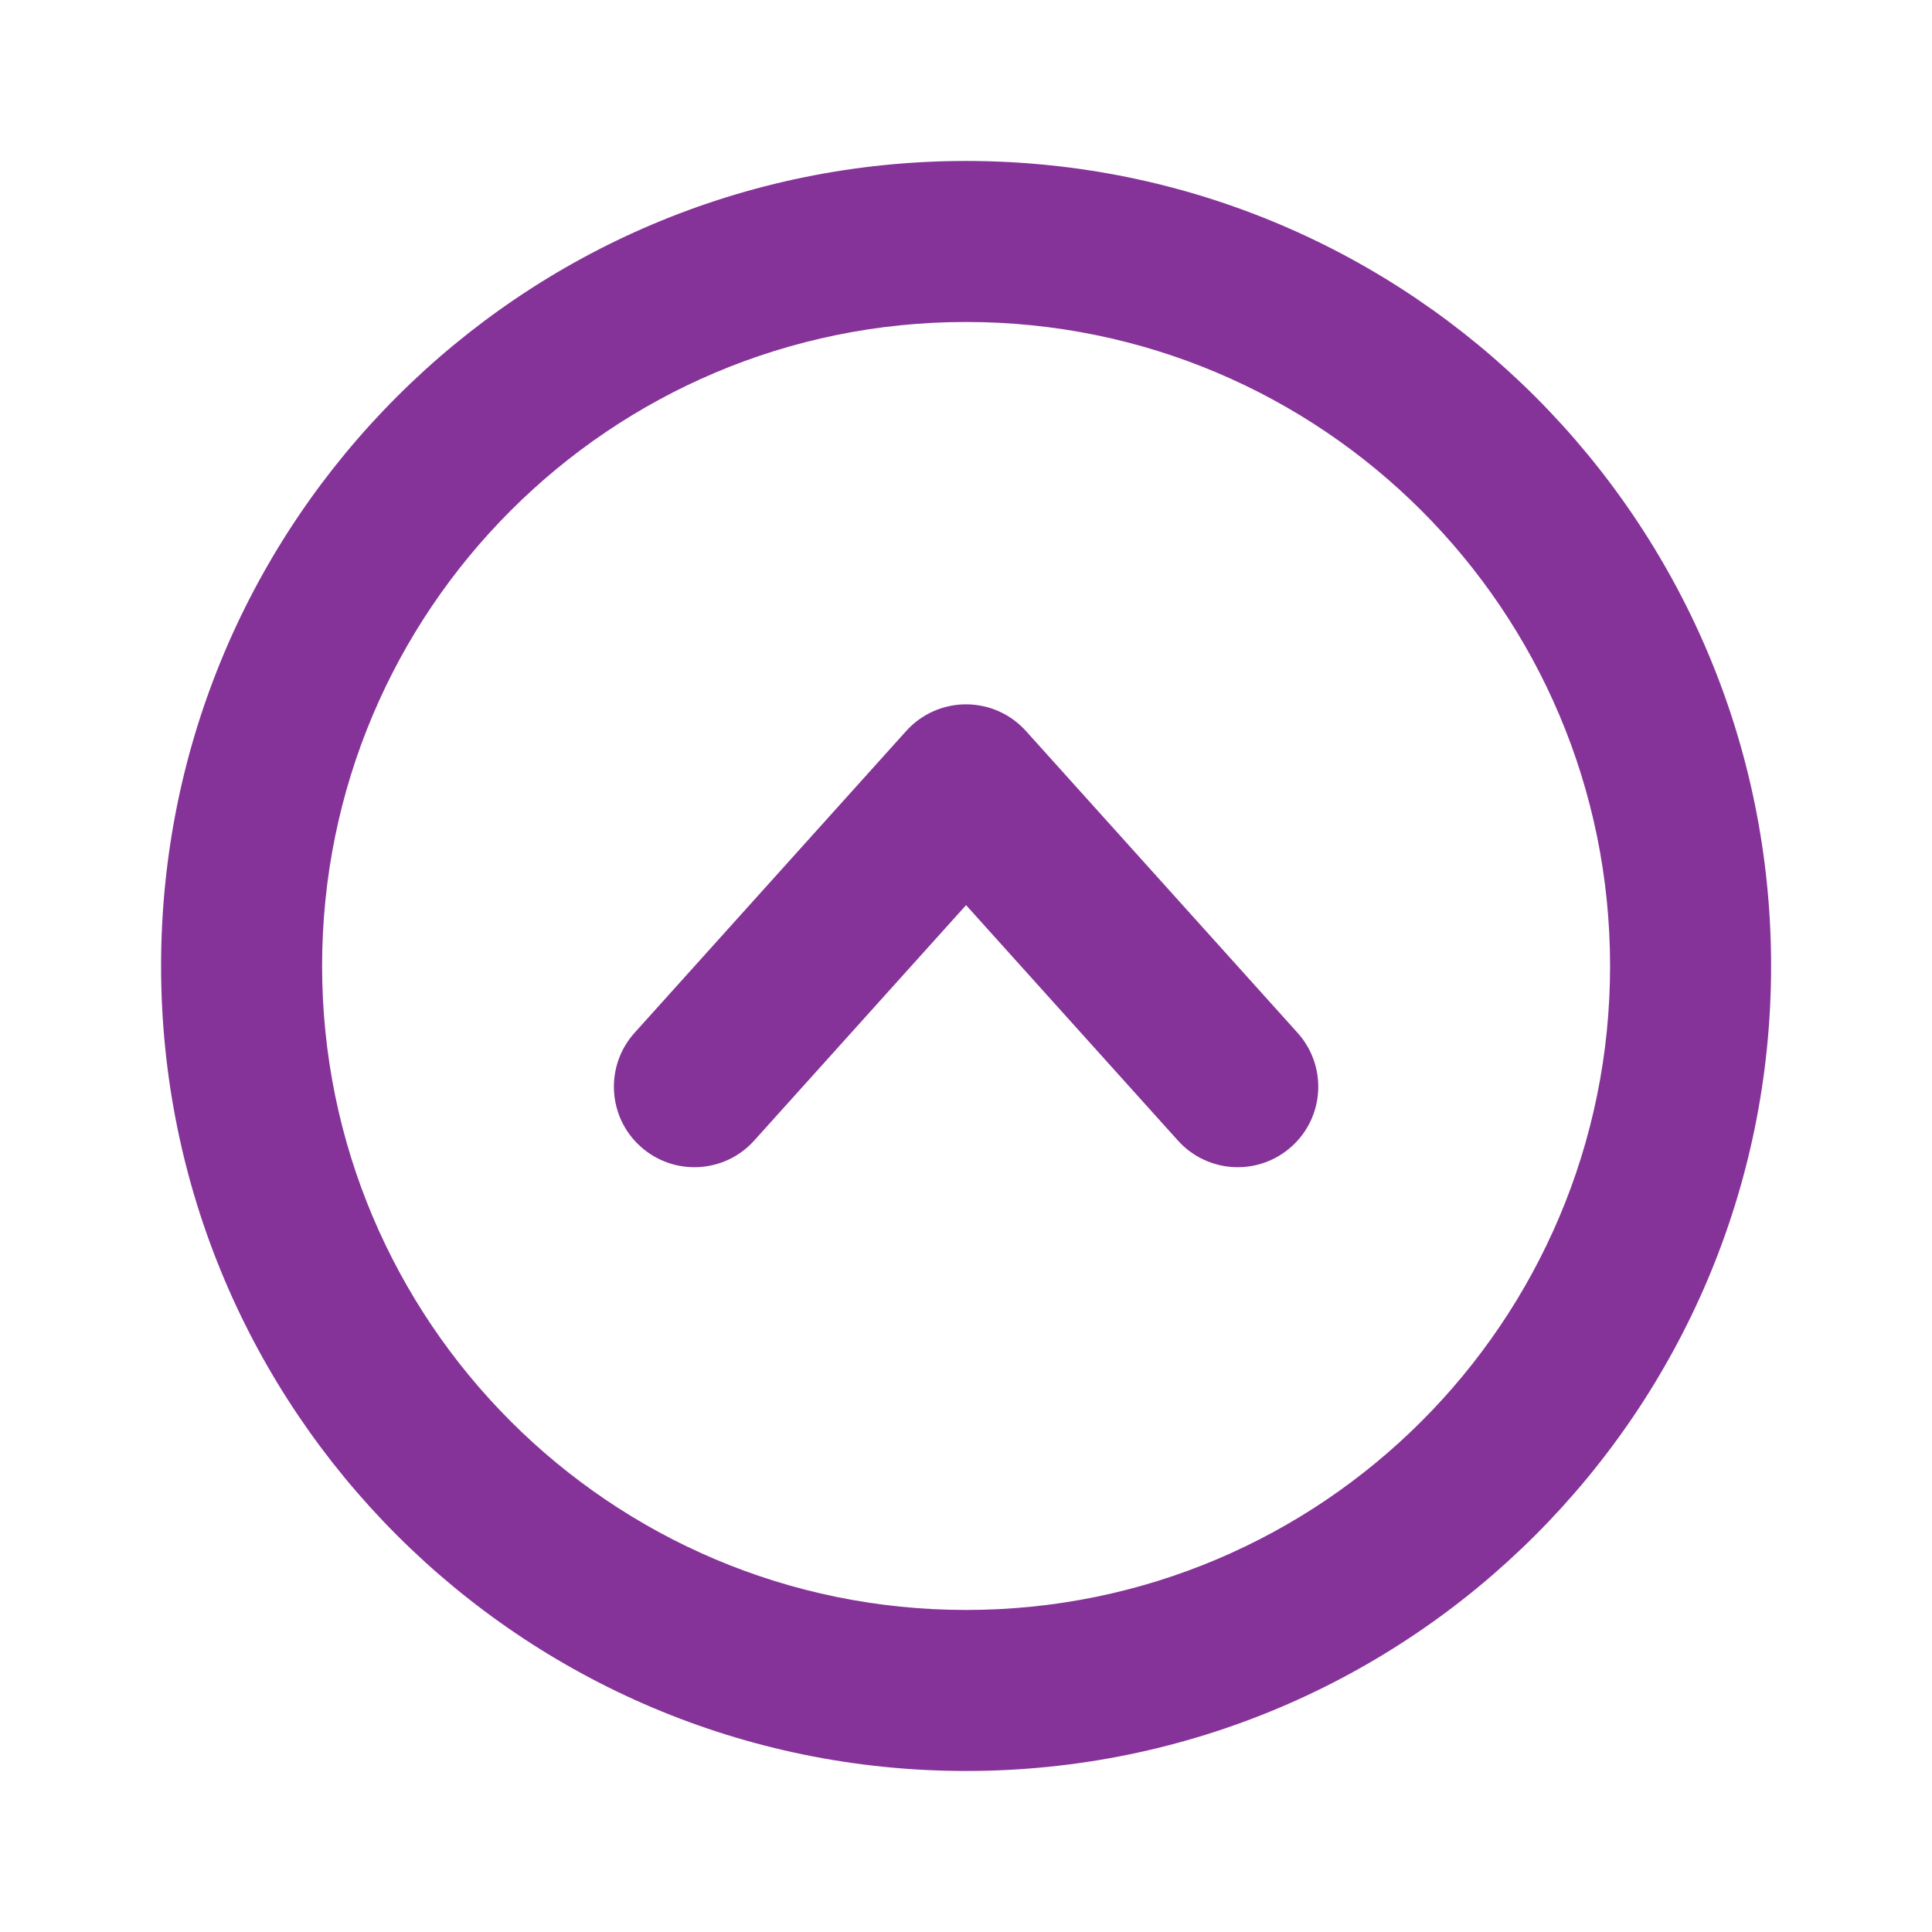
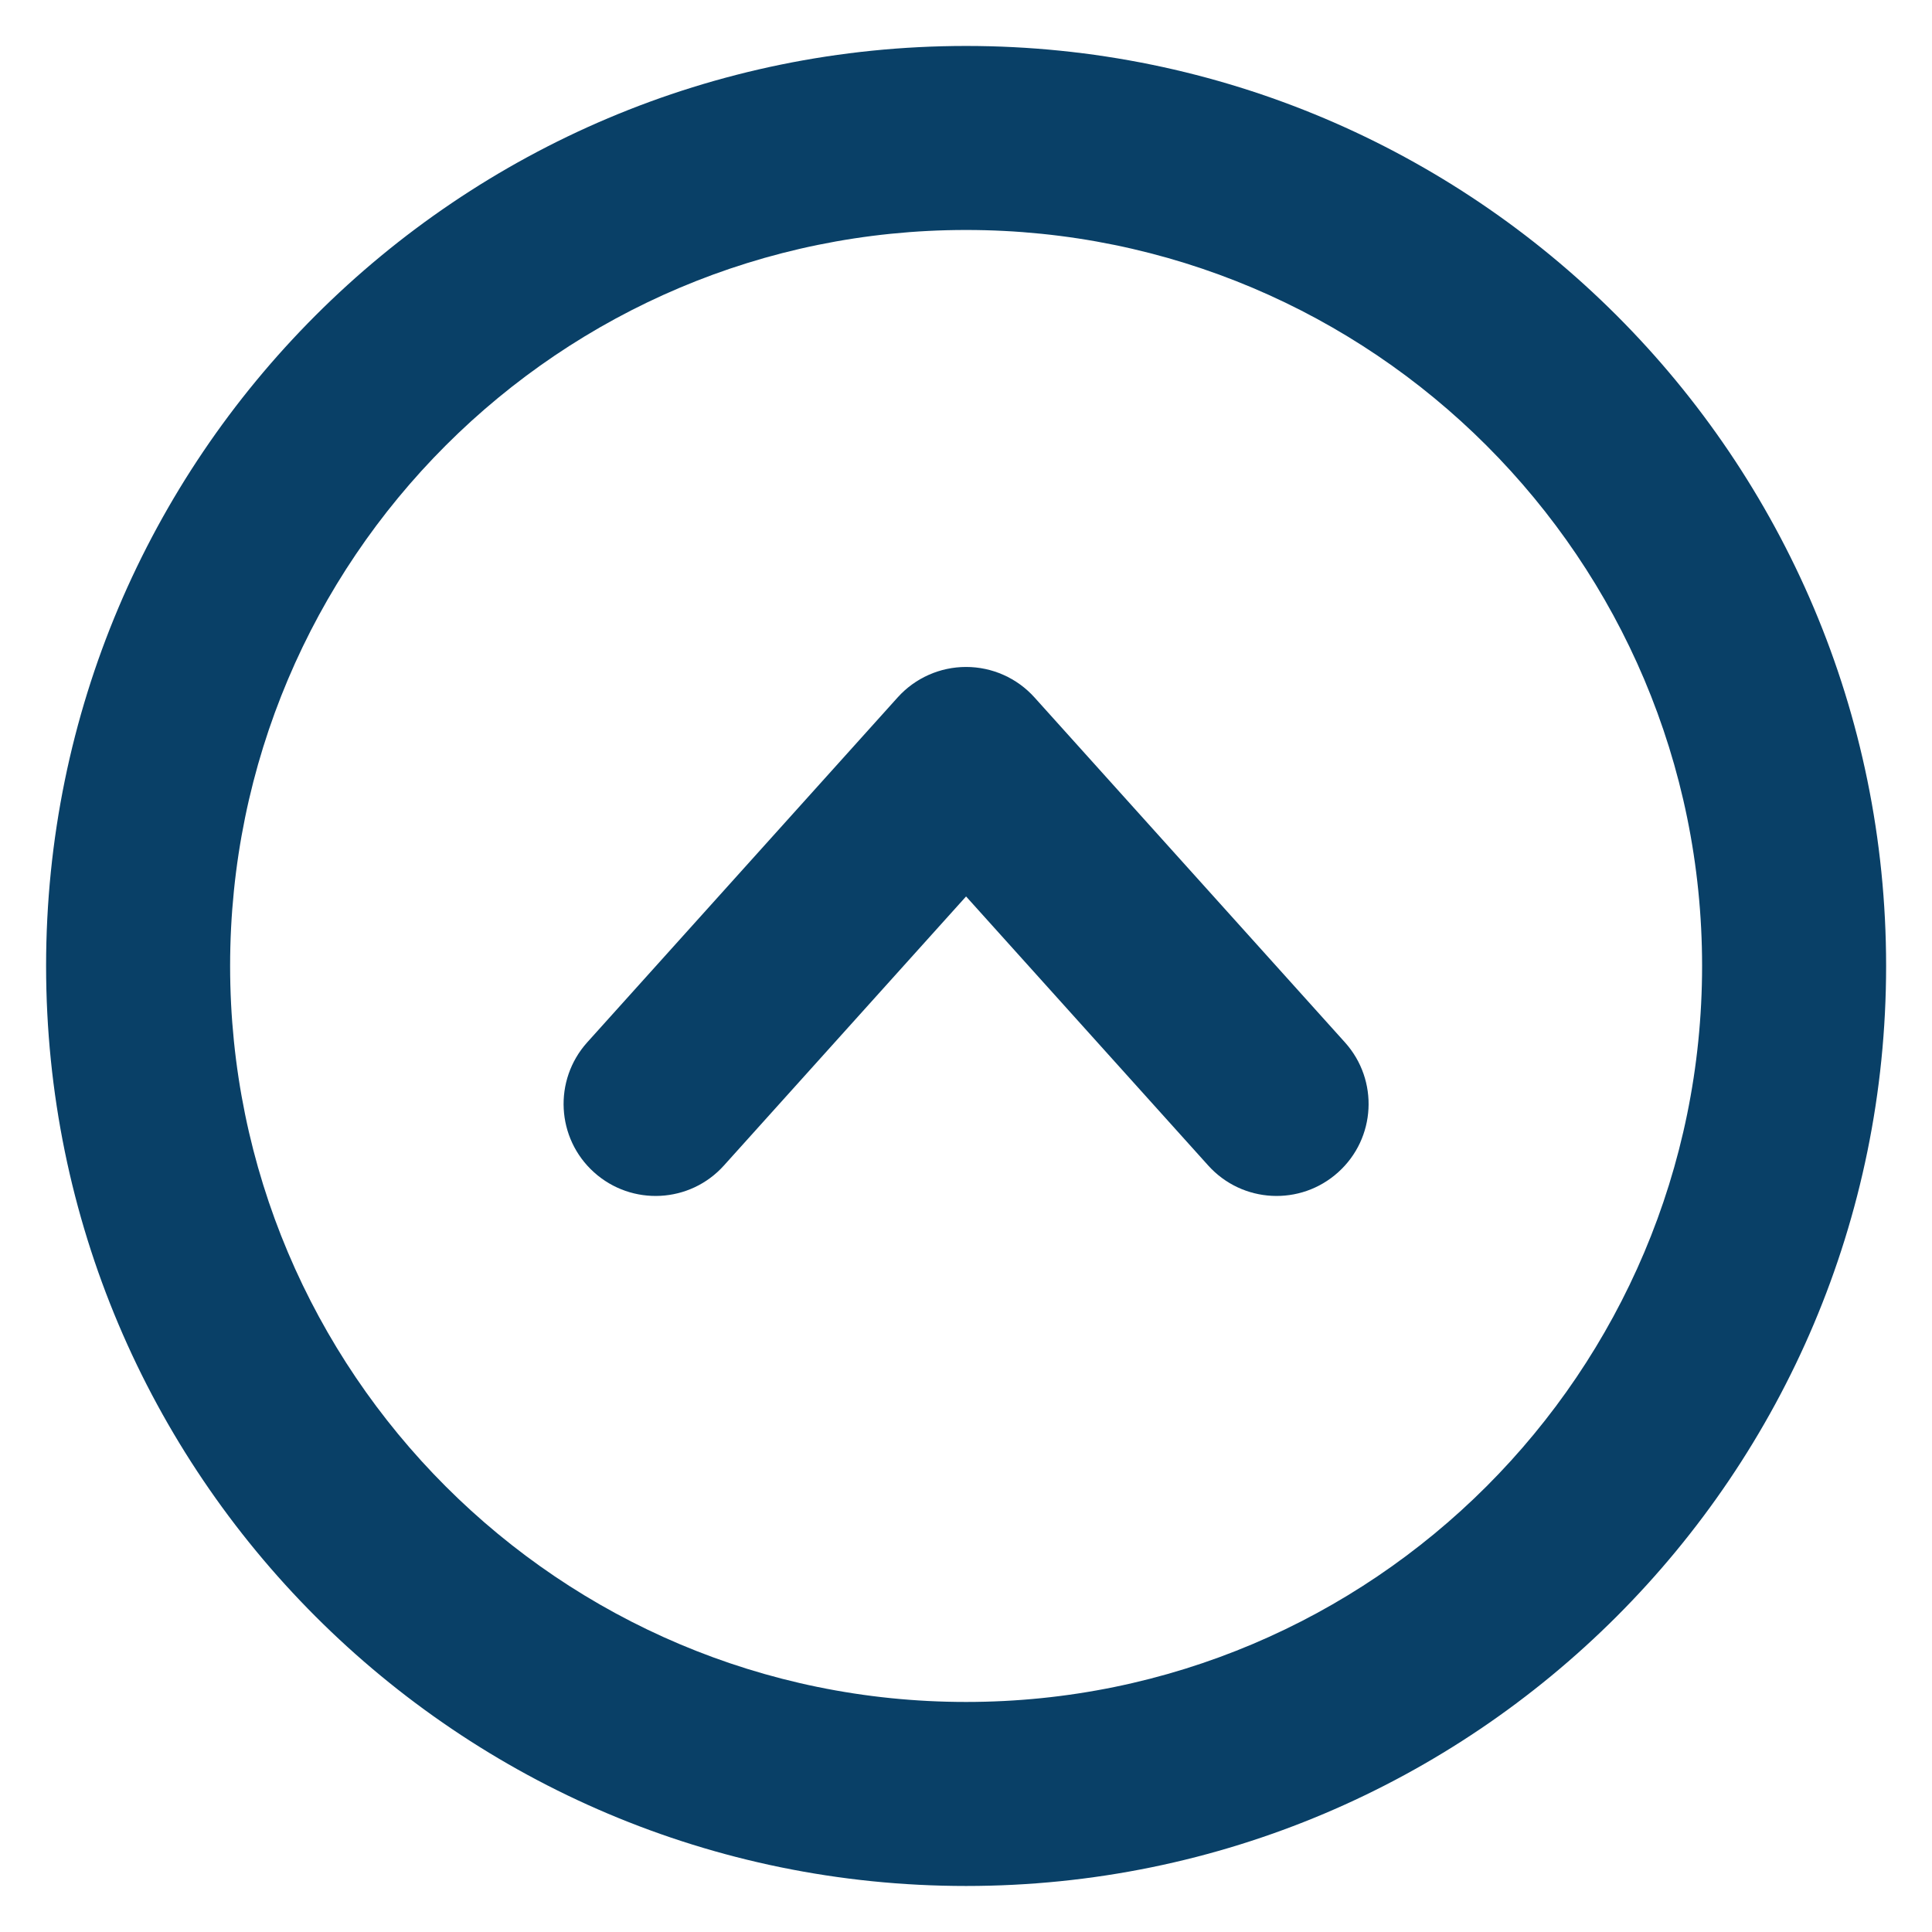
- <svg xmlns="http://www.w3.org/2000/svg" width="32" height="32" viewBox="0 0 32 32" fill="none">
-   <path fill-rule="evenodd" clip-rule="evenodd" d="M16.001 5.333C10.11 5.333 5.335 10.108 5.335 15.999C5.335 21.89 10.11 26.666 16.001 26.666C21.892 26.666 26.668 21.89 26.668 15.999C26.668 10.108 21.892 5.333 16.001 5.333ZM2.668 15.999C2.668 8.636 8.638 2.666 16.001 2.666C23.365 2.666 29.335 8.636 29.335 15.999C29.335 23.363 23.365 29.333 16.001 29.333C8.638 29.333 2.668 23.363 2.668 15.999Z" fill="#863399" />
-   <path fill-rule="evenodd" clip-rule="evenodd" d="M16.001 11.666C16.379 11.666 16.739 11.826 16.992 12.107L21.492 17.107C21.985 17.655 21.941 18.498 21.393 18.99C20.846 19.483 20.003 19.439 19.51 18.891L16.001 14.992L12.492 18.891C12 19.439 11.157 19.483 10.609 18.99C10.062 18.498 10.018 17.655 10.51 17.107L15.01 12.107C15.263 11.826 15.623 11.666 16.001 11.666Z" fill="#863399" />
+ <svg xmlns="http://www.w3.org/2000/svg" width="28" height="28" viewBox="0 0 28 28" fill="none">
+   <path fill-rule="evenodd" clip-rule="evenodd" d="M14.001 3.333C8.11 3.333 3.335 8.108 3.335 13.999C3.335 19.89 8.11 24.666 14.001 24.666C19.892 24.666 24.668 19.89 24.668 13.999C24.668 8.108 19.892 3.333 14.001 3.333ZM0.668 13.999C0.668 6.636 6.638 0.666 14.001 0.666C21.365 0.666 27.335 6.636 27.335 13.999C27.335 21.363 21.365 27.333 14.001 27.333C6.638 27.333 0.668 21.363 0.668 13.999Z" fill="#094067" />
+   <path fill-rule="evenodd" clip-rule="evenodd" d="M14.001 9.666C14.379 9.666 14.739 9.826 14.992 10.107L19.492 15.107C19.985 15.655 19.941 16.498 19.393 16.99C18.846 17.483 18.003 17.439 17.51 16.891L14.001 12.992L10.492 16.891C10 17.439 9.157 17.483 8.609 16.99C8.062 16.498 8.018 15.655 8.51 15.107L13.01 10.107C13.263 9.826 13.623 9.666 14.001 9.666Z" fill="#094067" />
</svg>
